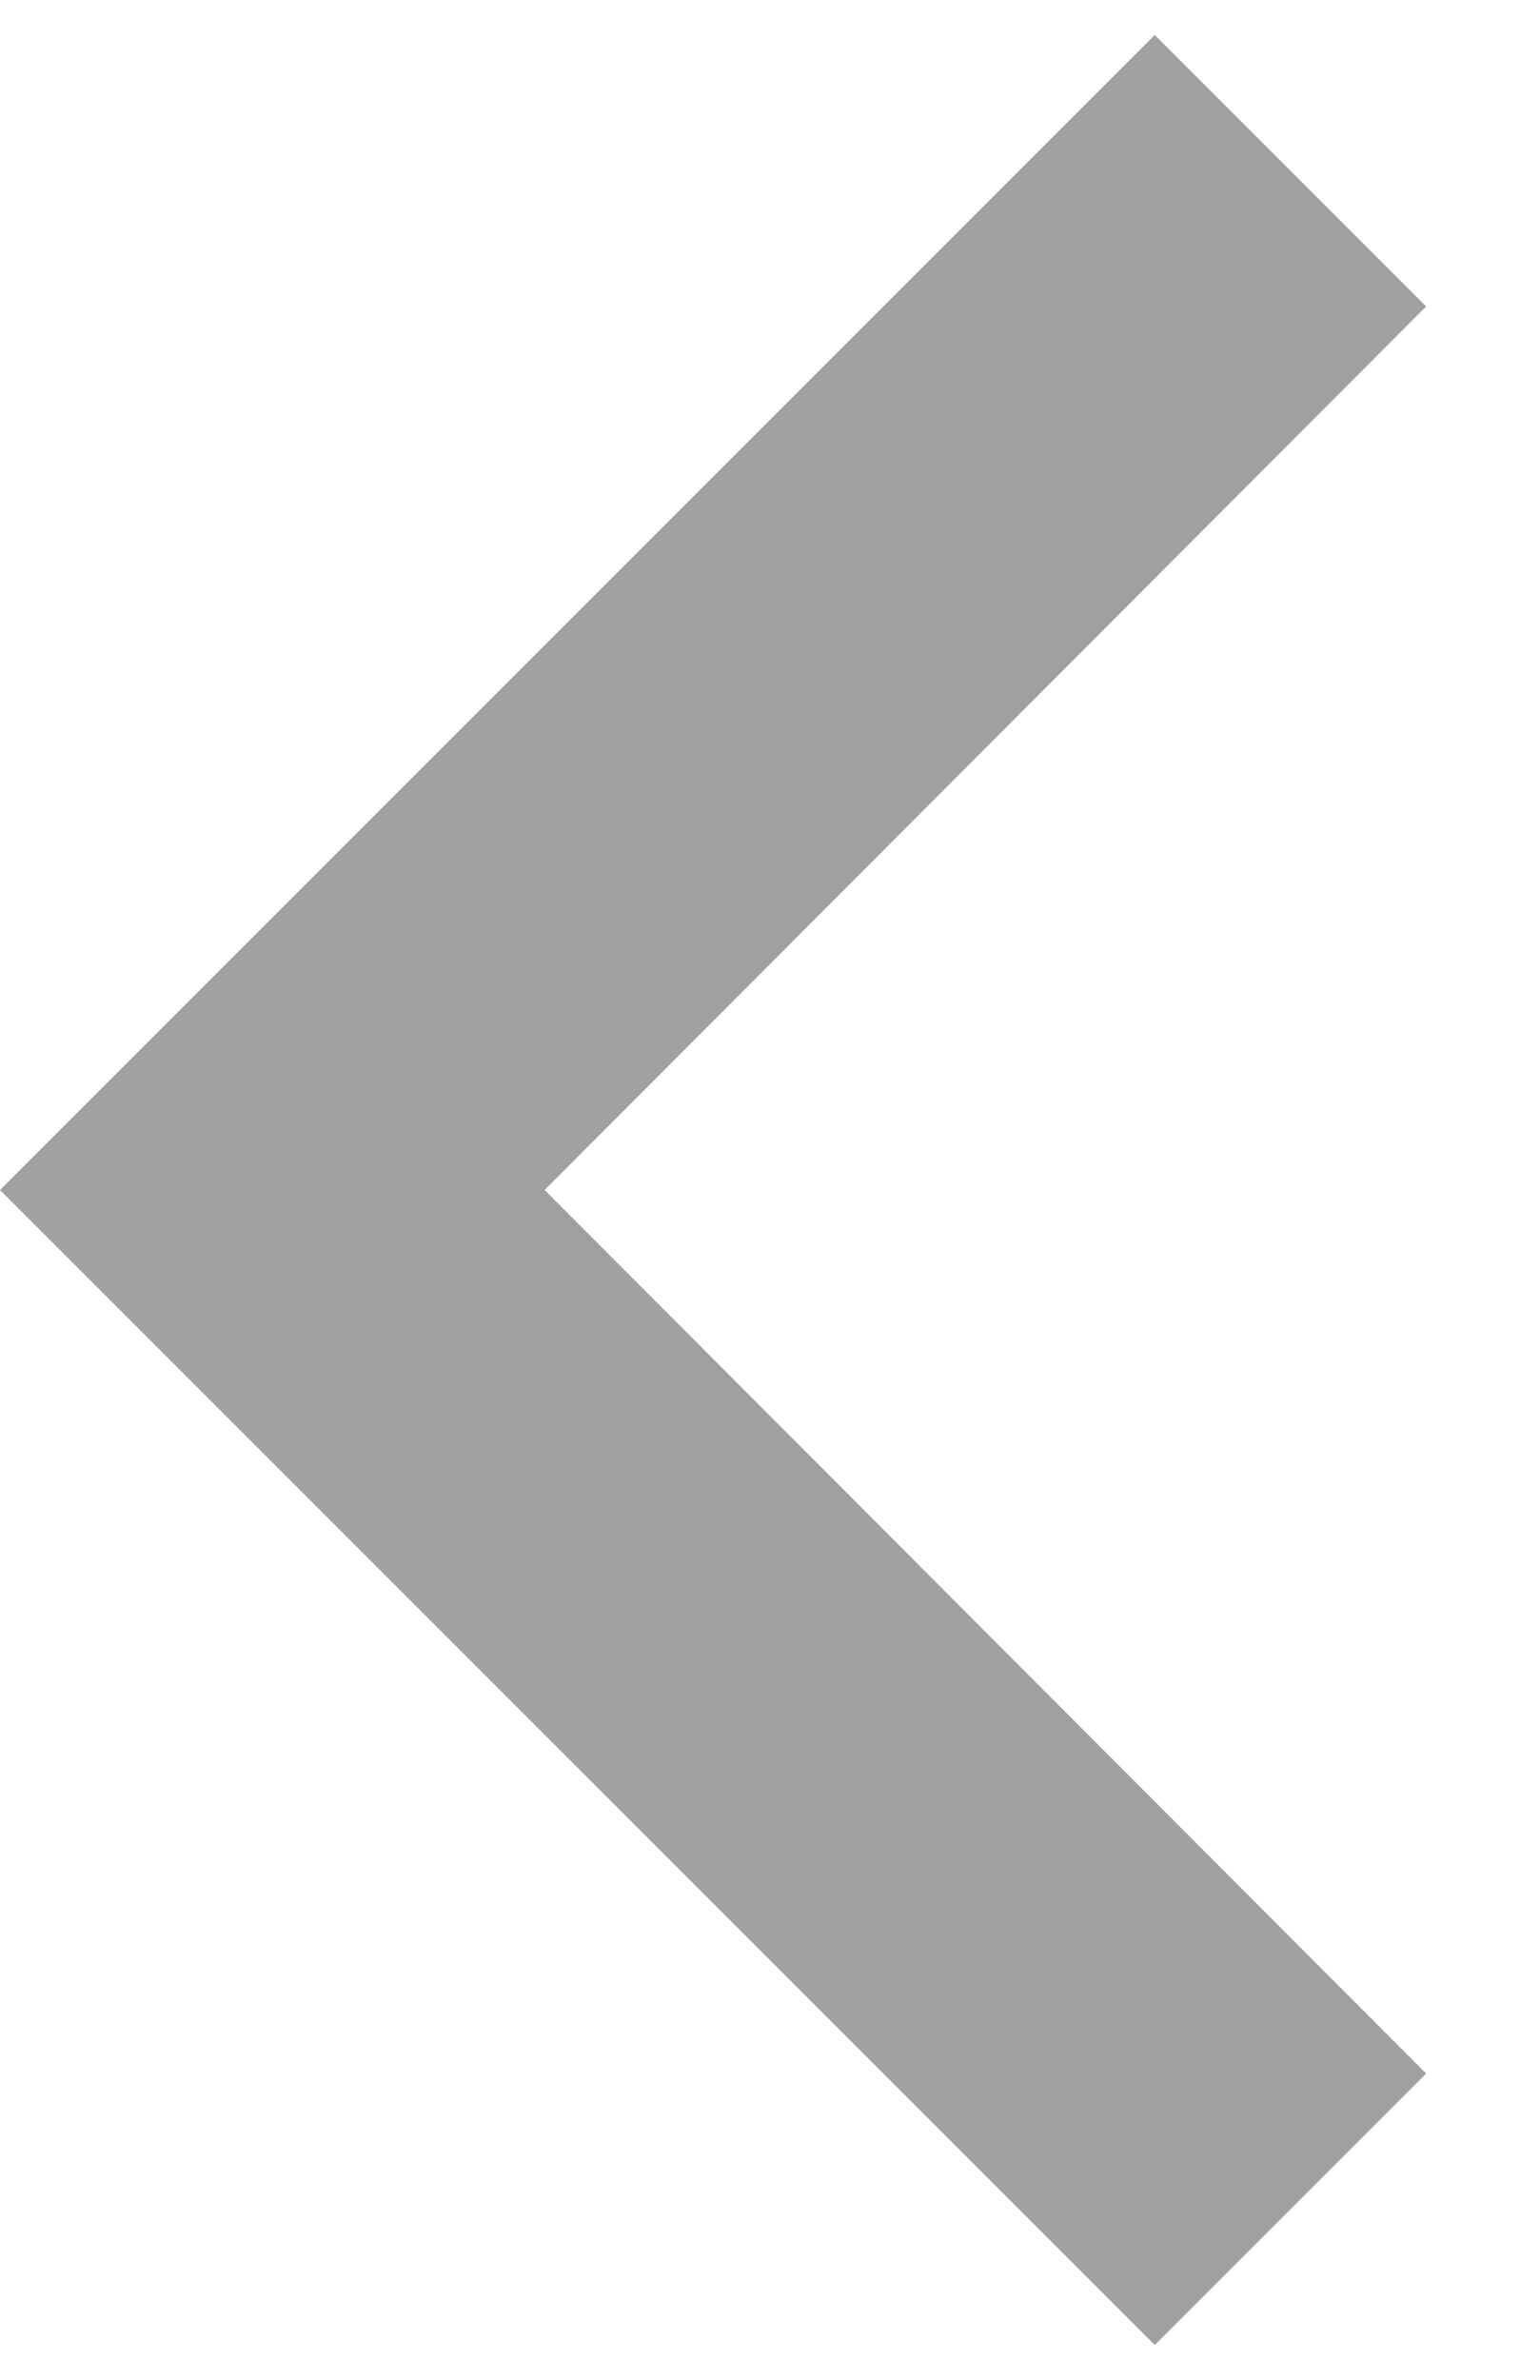
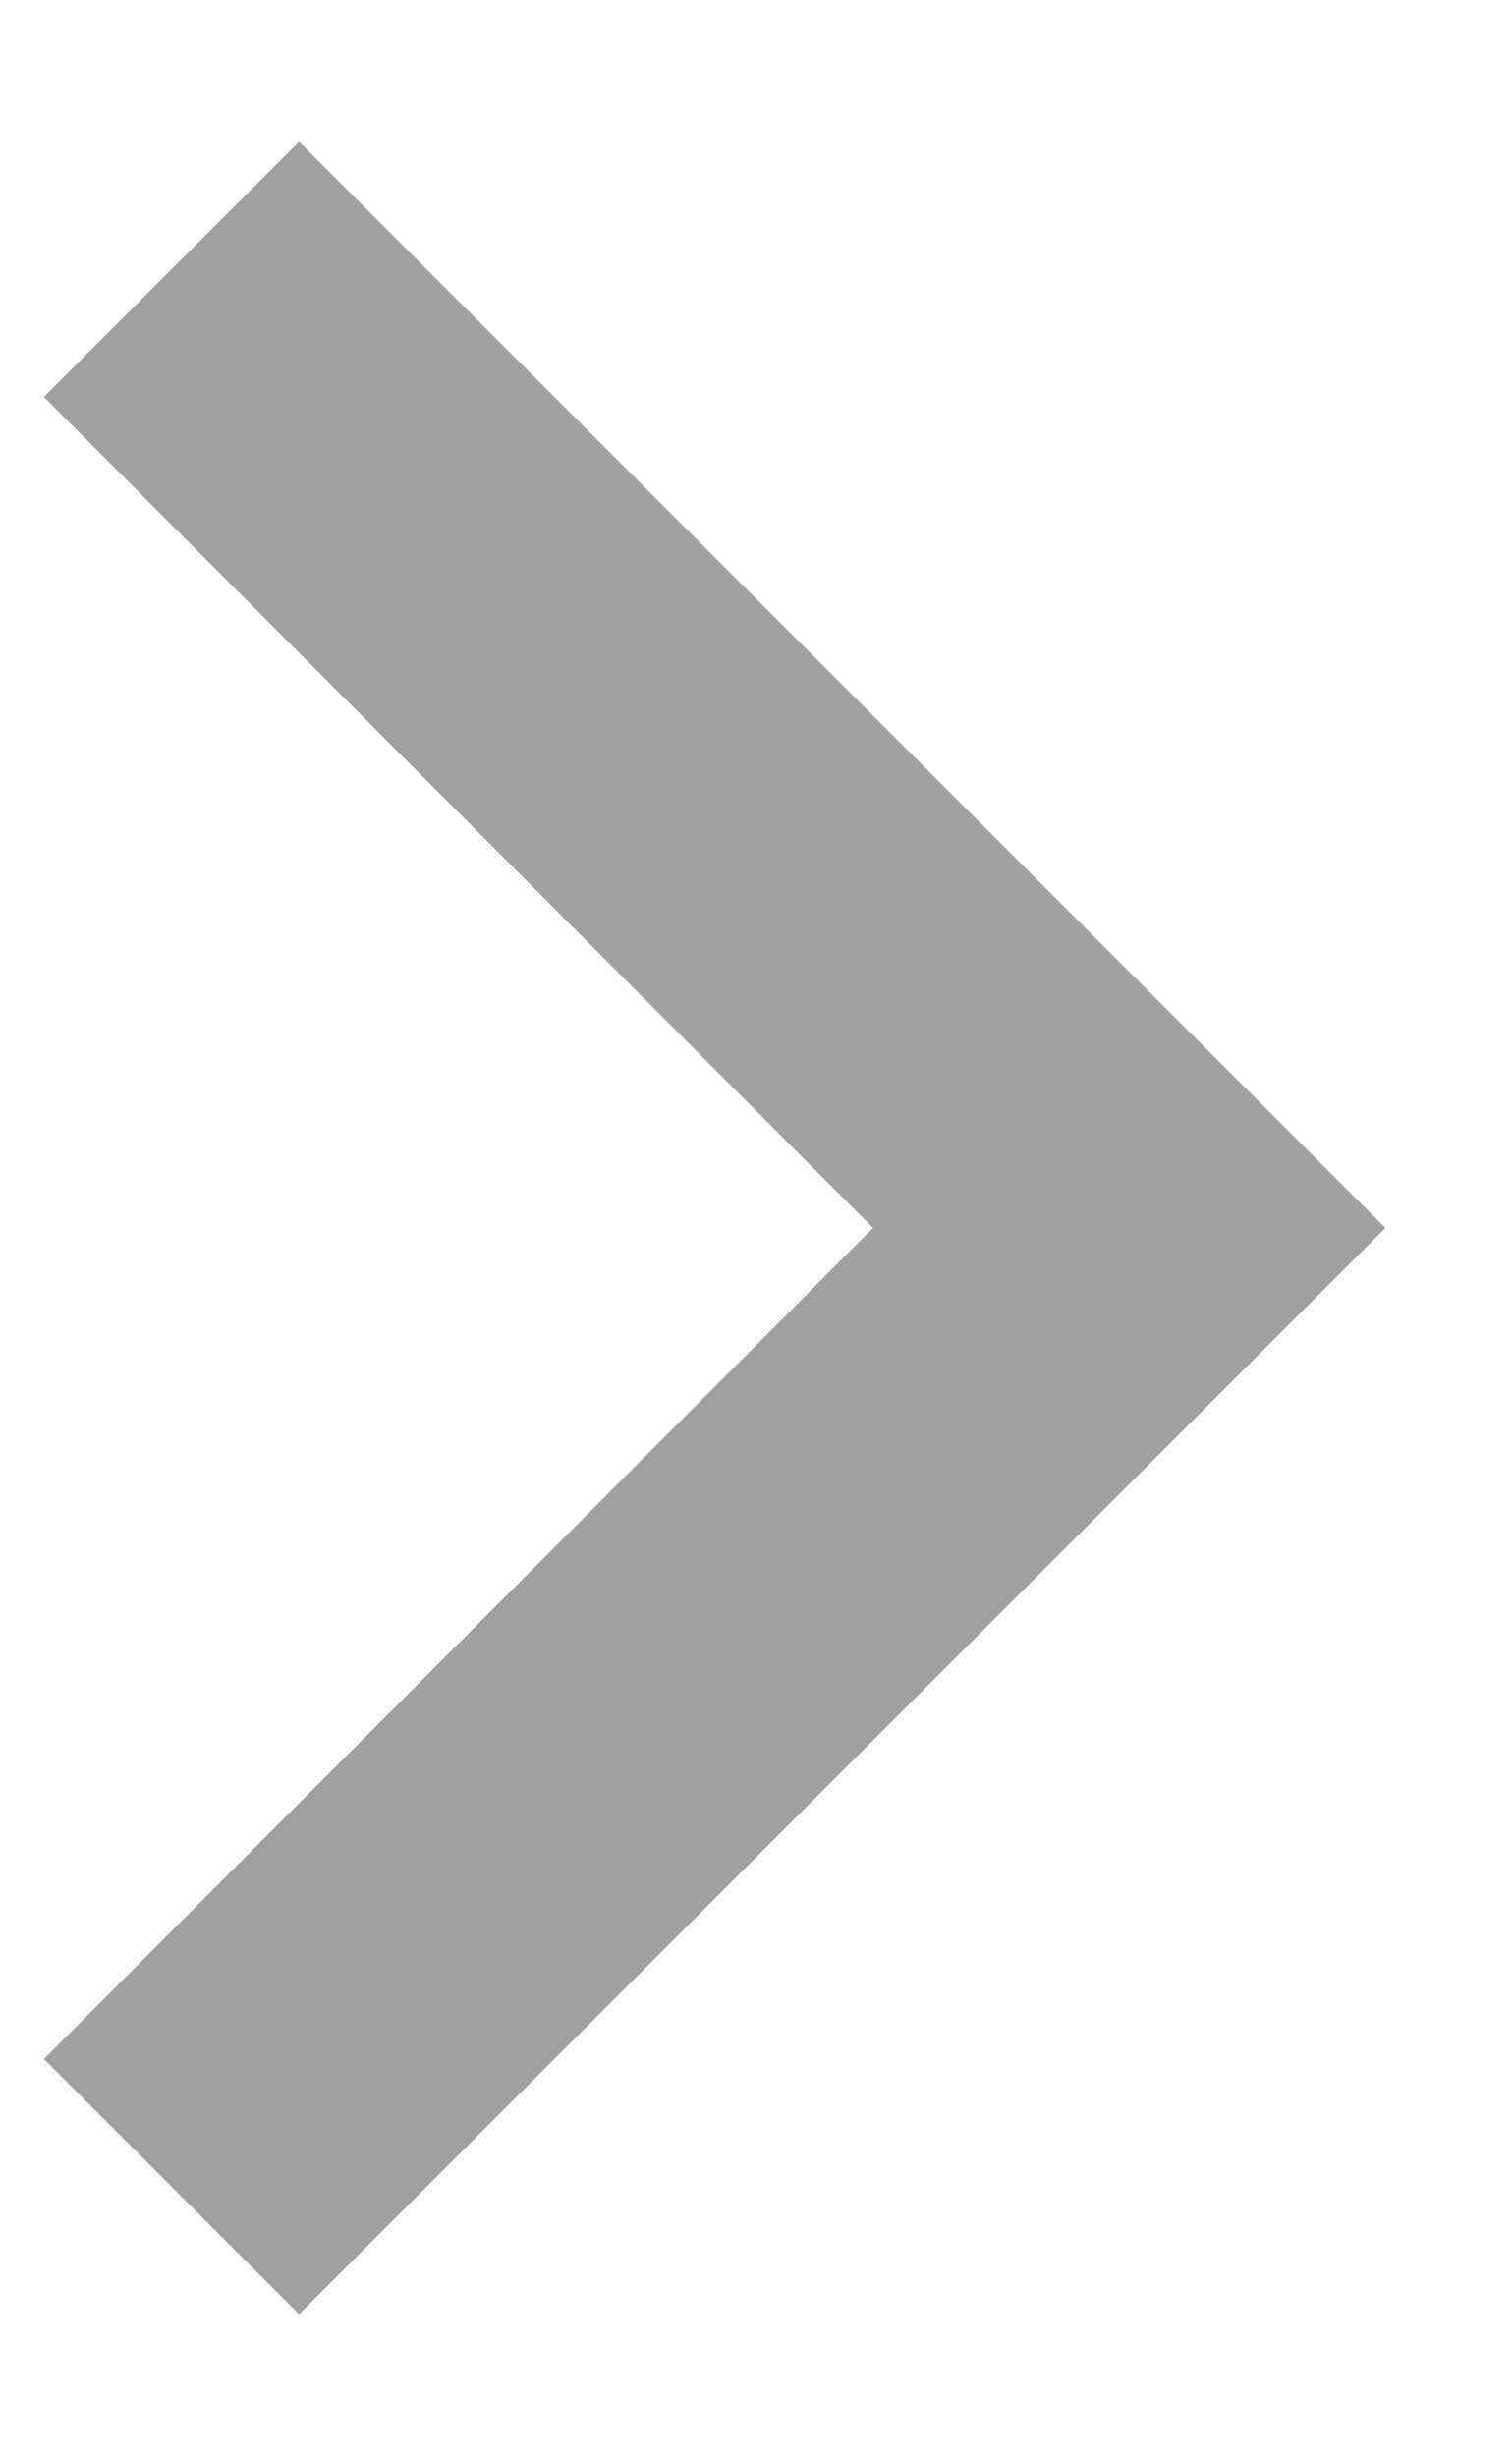
- <svg xmlns="http://www.w3.org/2000/svg" width="11" height="17" viewBox="0 0 11 17" fill="none">
-   <path d="M8.25 16.75L10.189 14.811L3.891 8.5L10.189 2.189L8.25 0.25L-2.7889e-05 8.5L8.25 16.75Z" fill="#A0A0A0" />
+ <svg xmlns="http://www.w3.org/2000/svg" width="8" height="13" viewBox="0 0 8 13" fill="none">
+   <path d="M1.583 0.75L0.232 2.101L4.621 6.5L0.232 10.899L1.583 12.25L7.333 6.5L1.583 0.75Z" fill="#A0A0A0" />
</svg>
